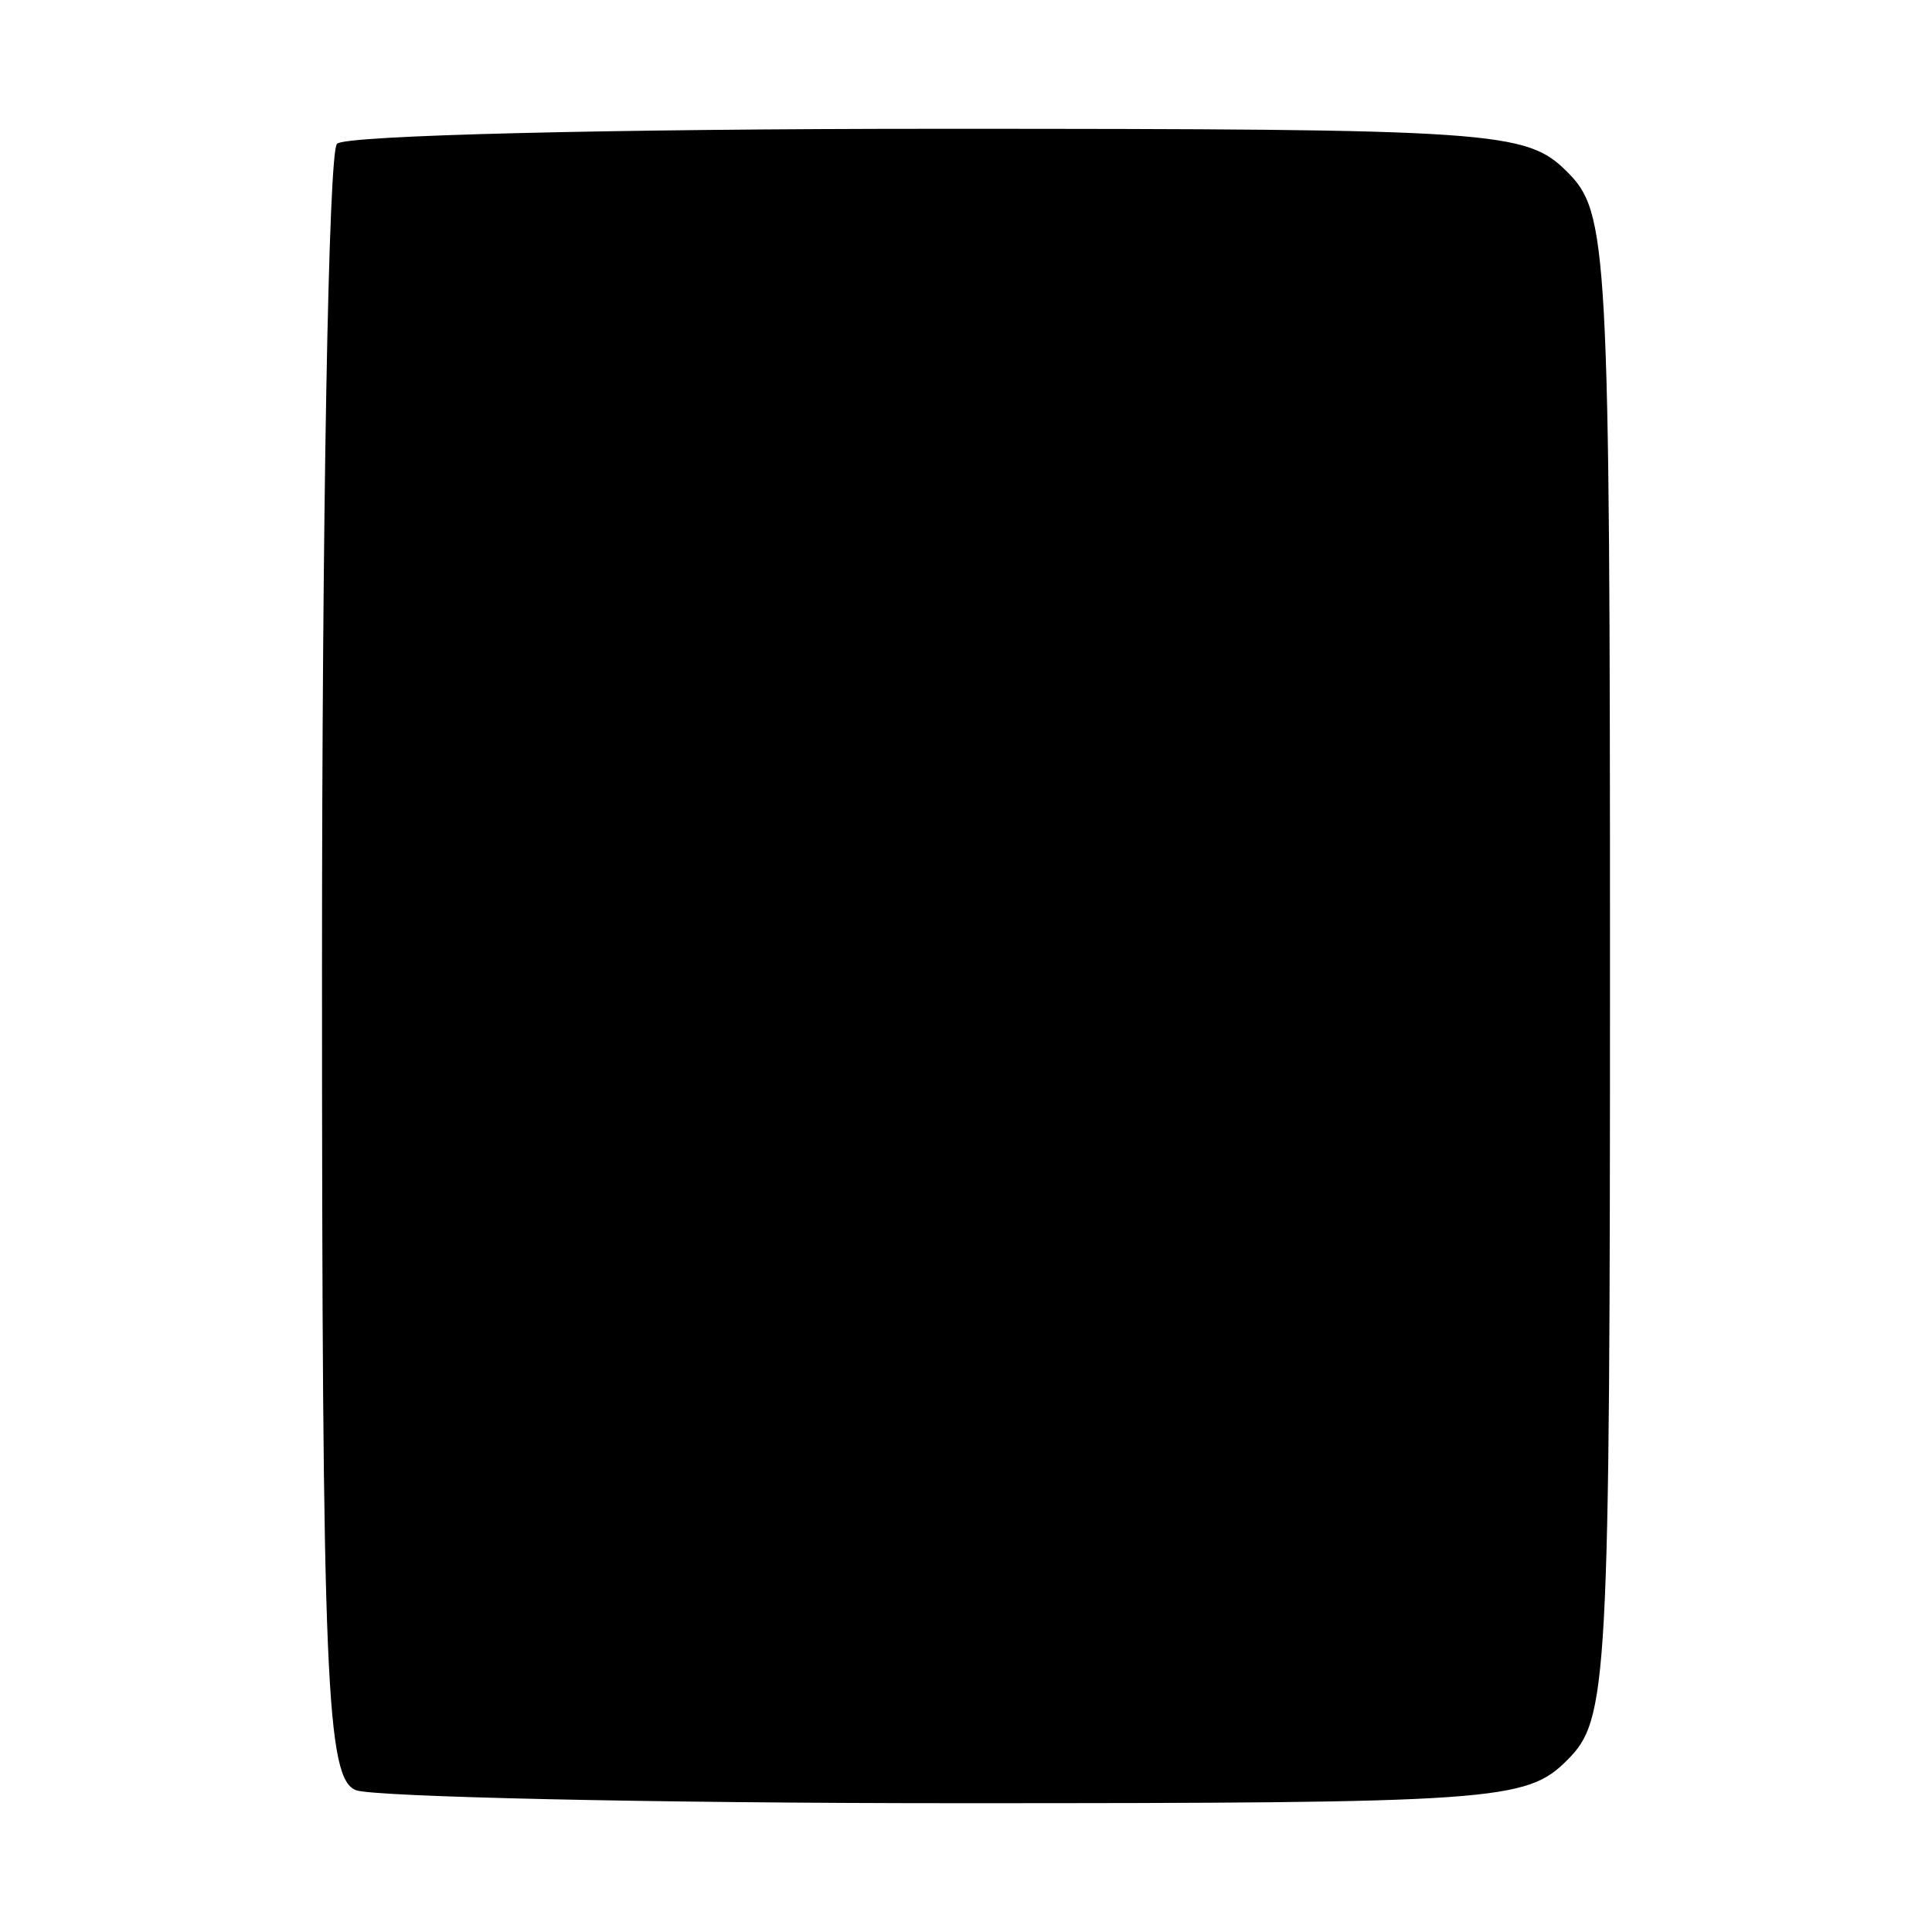
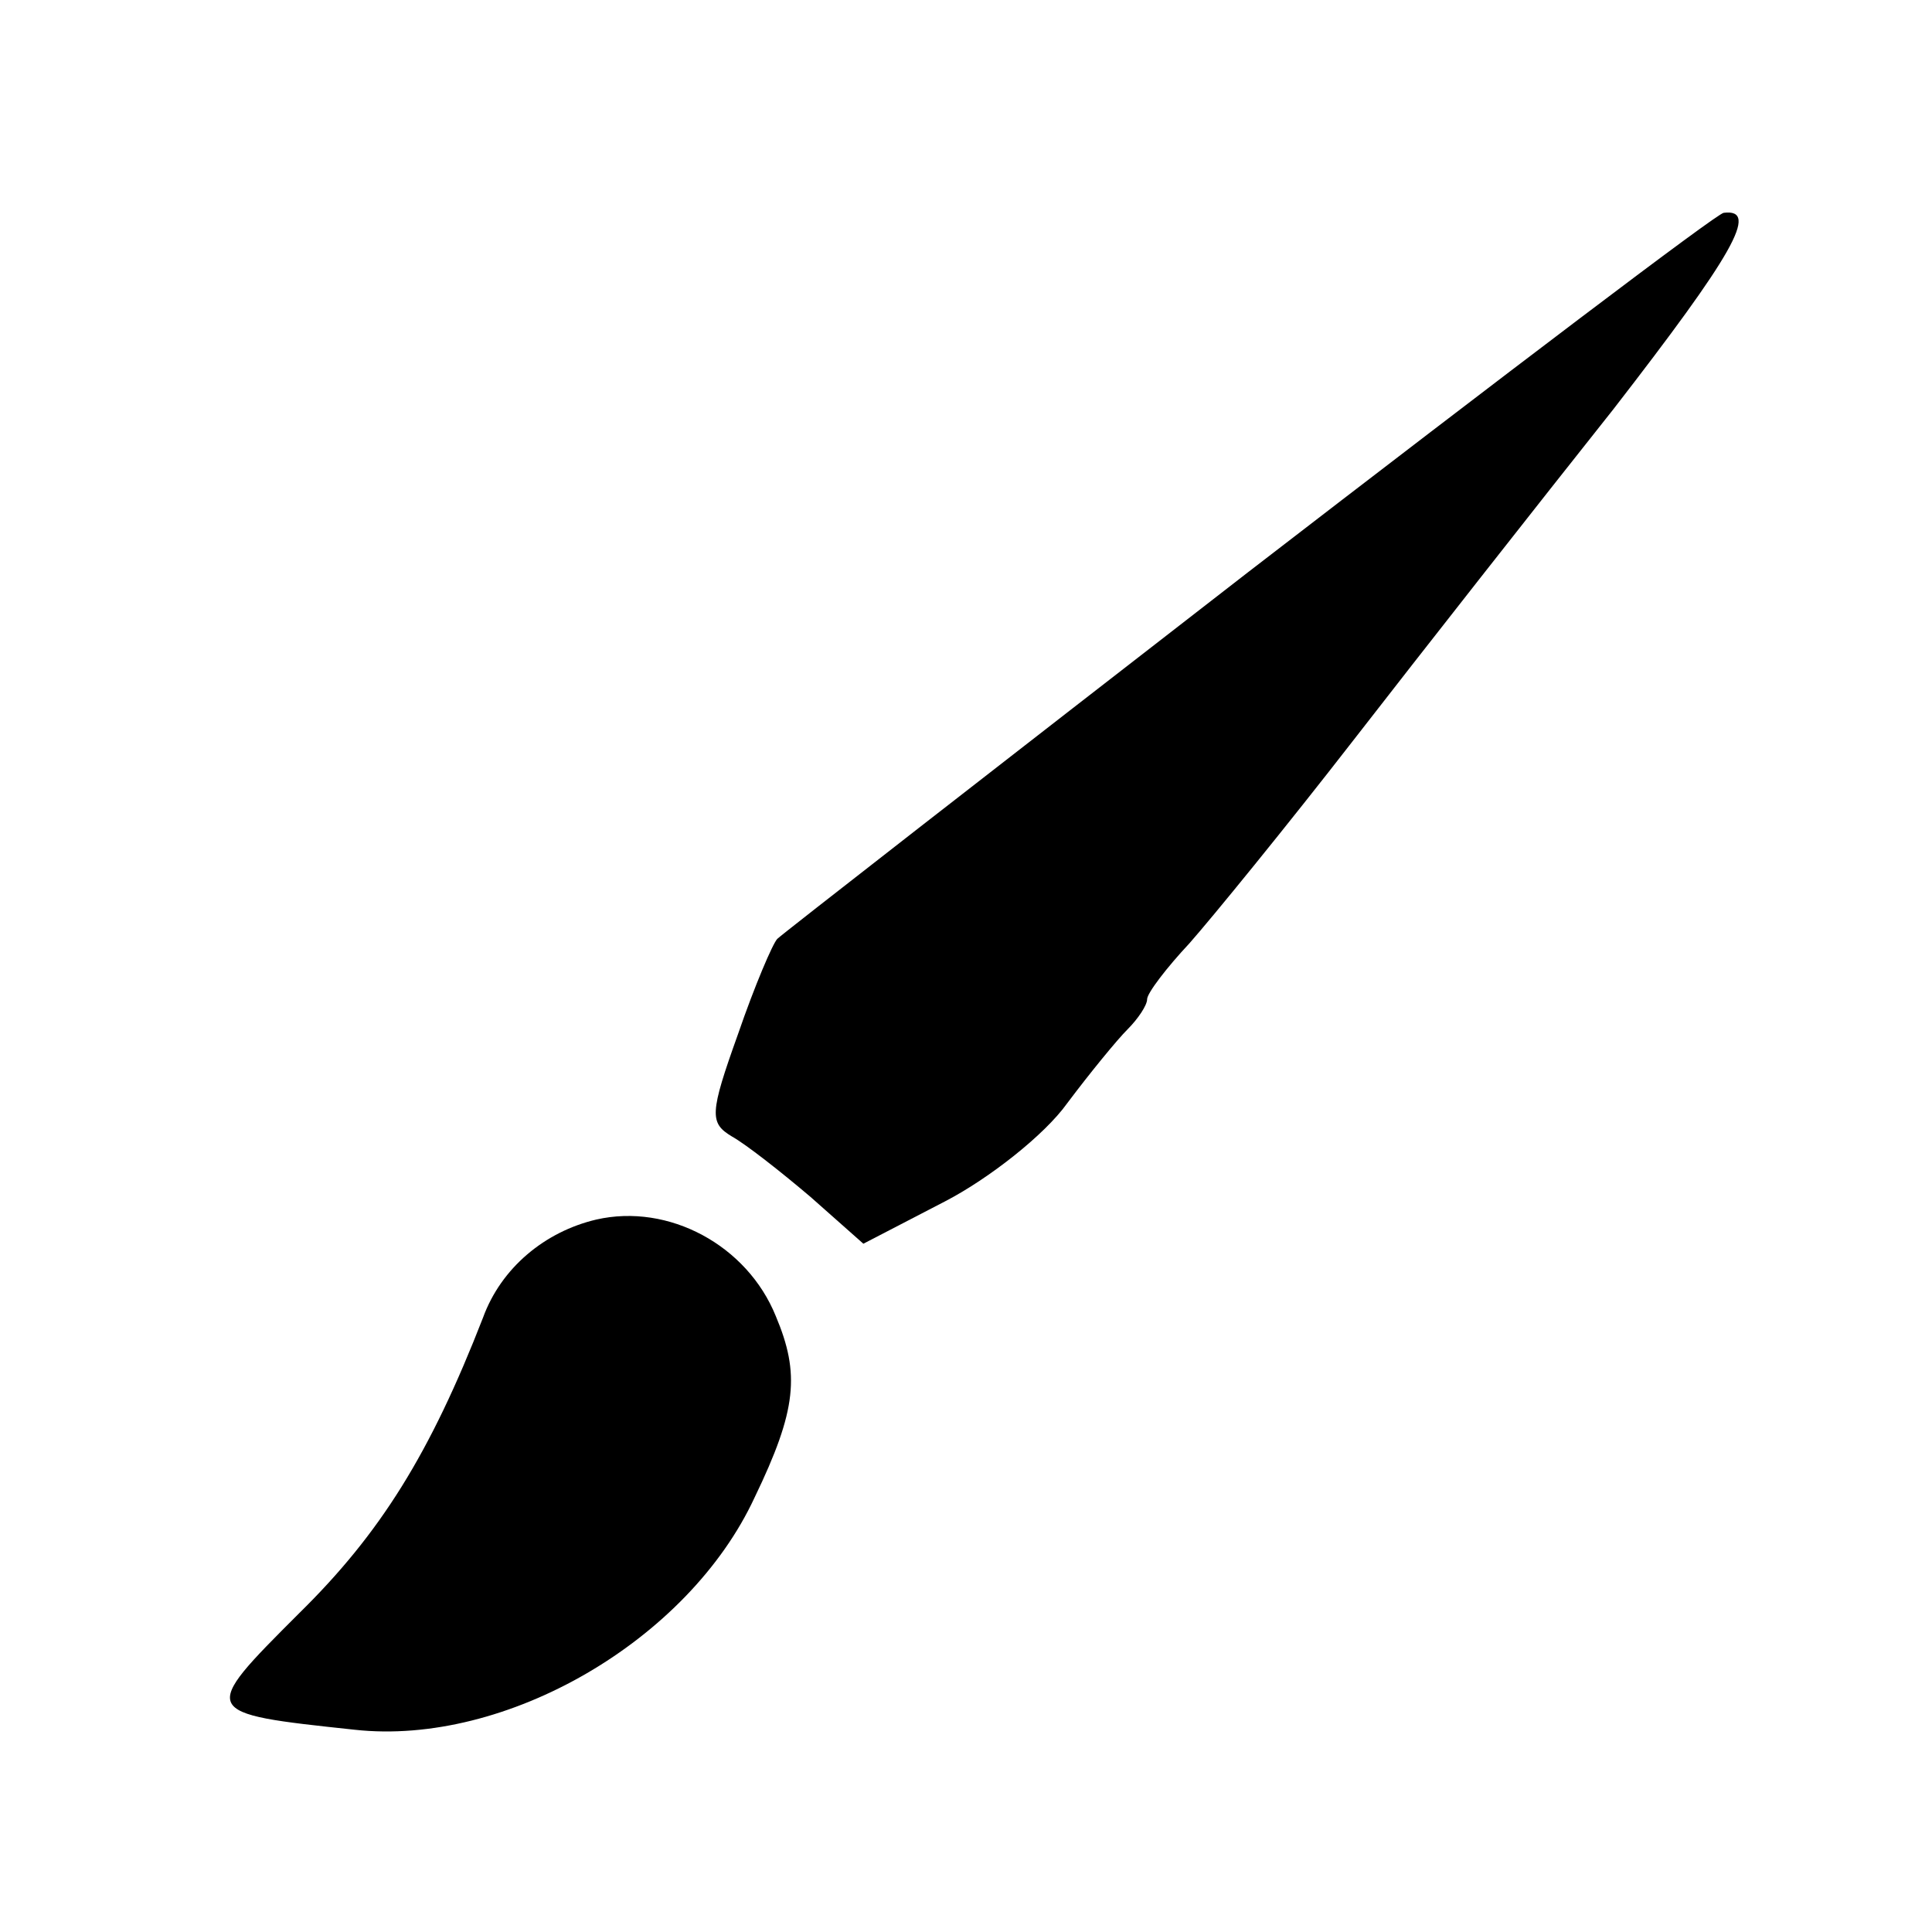
- <svg xmlns="http://www.w3.org/2000/svg" version="1.0" width="90pt" height="90pt" viewBox="0 0 90 90" preserveAspectRatio="xMidYMid meet">
-   <g transform="translate(0,90) scale(0.1,-0.1)" fill="#000000" stroke="none">
-     <path d="M157 833 c-4 -3 -7 -176 -7 -384 0 -334 2 -378 16 -383 9 -3 135 -6 280 -6 251 0 265 1 284 20 19 19 20 33 20 370 0 337 -1 351 -20 370 -19 19 -33 20 -293 20 -151 0 -277 -3 -280 -7z" />
+ <svg xmlns="http://www.w3.org/2000/svg" version="1.0" width="128pt" height="128pt" viewBox="0 0 128 128" preserveAspectRatio="xMidYMid meet">
+   <g transform="translate(0,128) scale(0.1,-0.1)" fill="#000000" stroke="none">
+     <path d="M827 901 c-169 -131 -309 -240 -312 -243 -3 -3 -15 -31 -26 -63 -19 -53 -19 -59 -4 -68 9 -5 32 -23 52 -40 l35 -31 54 28 c29 15 66 44 81 65 15 20 33 42 40 49 7 7 13 16 13 20 0 4 13 21 28 37 15 17 64 77 109 135 45 58 122 156 172 219 79 102 97 133 73 130 -4 0 -145 -107 -315 -238z" />
+     <path d="M395 472 c-34 -8 -63 -32 -75 -65 -35 -90 -68 -143 -122 -196 -66 -66 -66 -66 37 -77 100 -11 221 59 265 154 28 58 30 82 14 120 -19 47 -71 75 -119 64z" />
  </g>
</svg>
